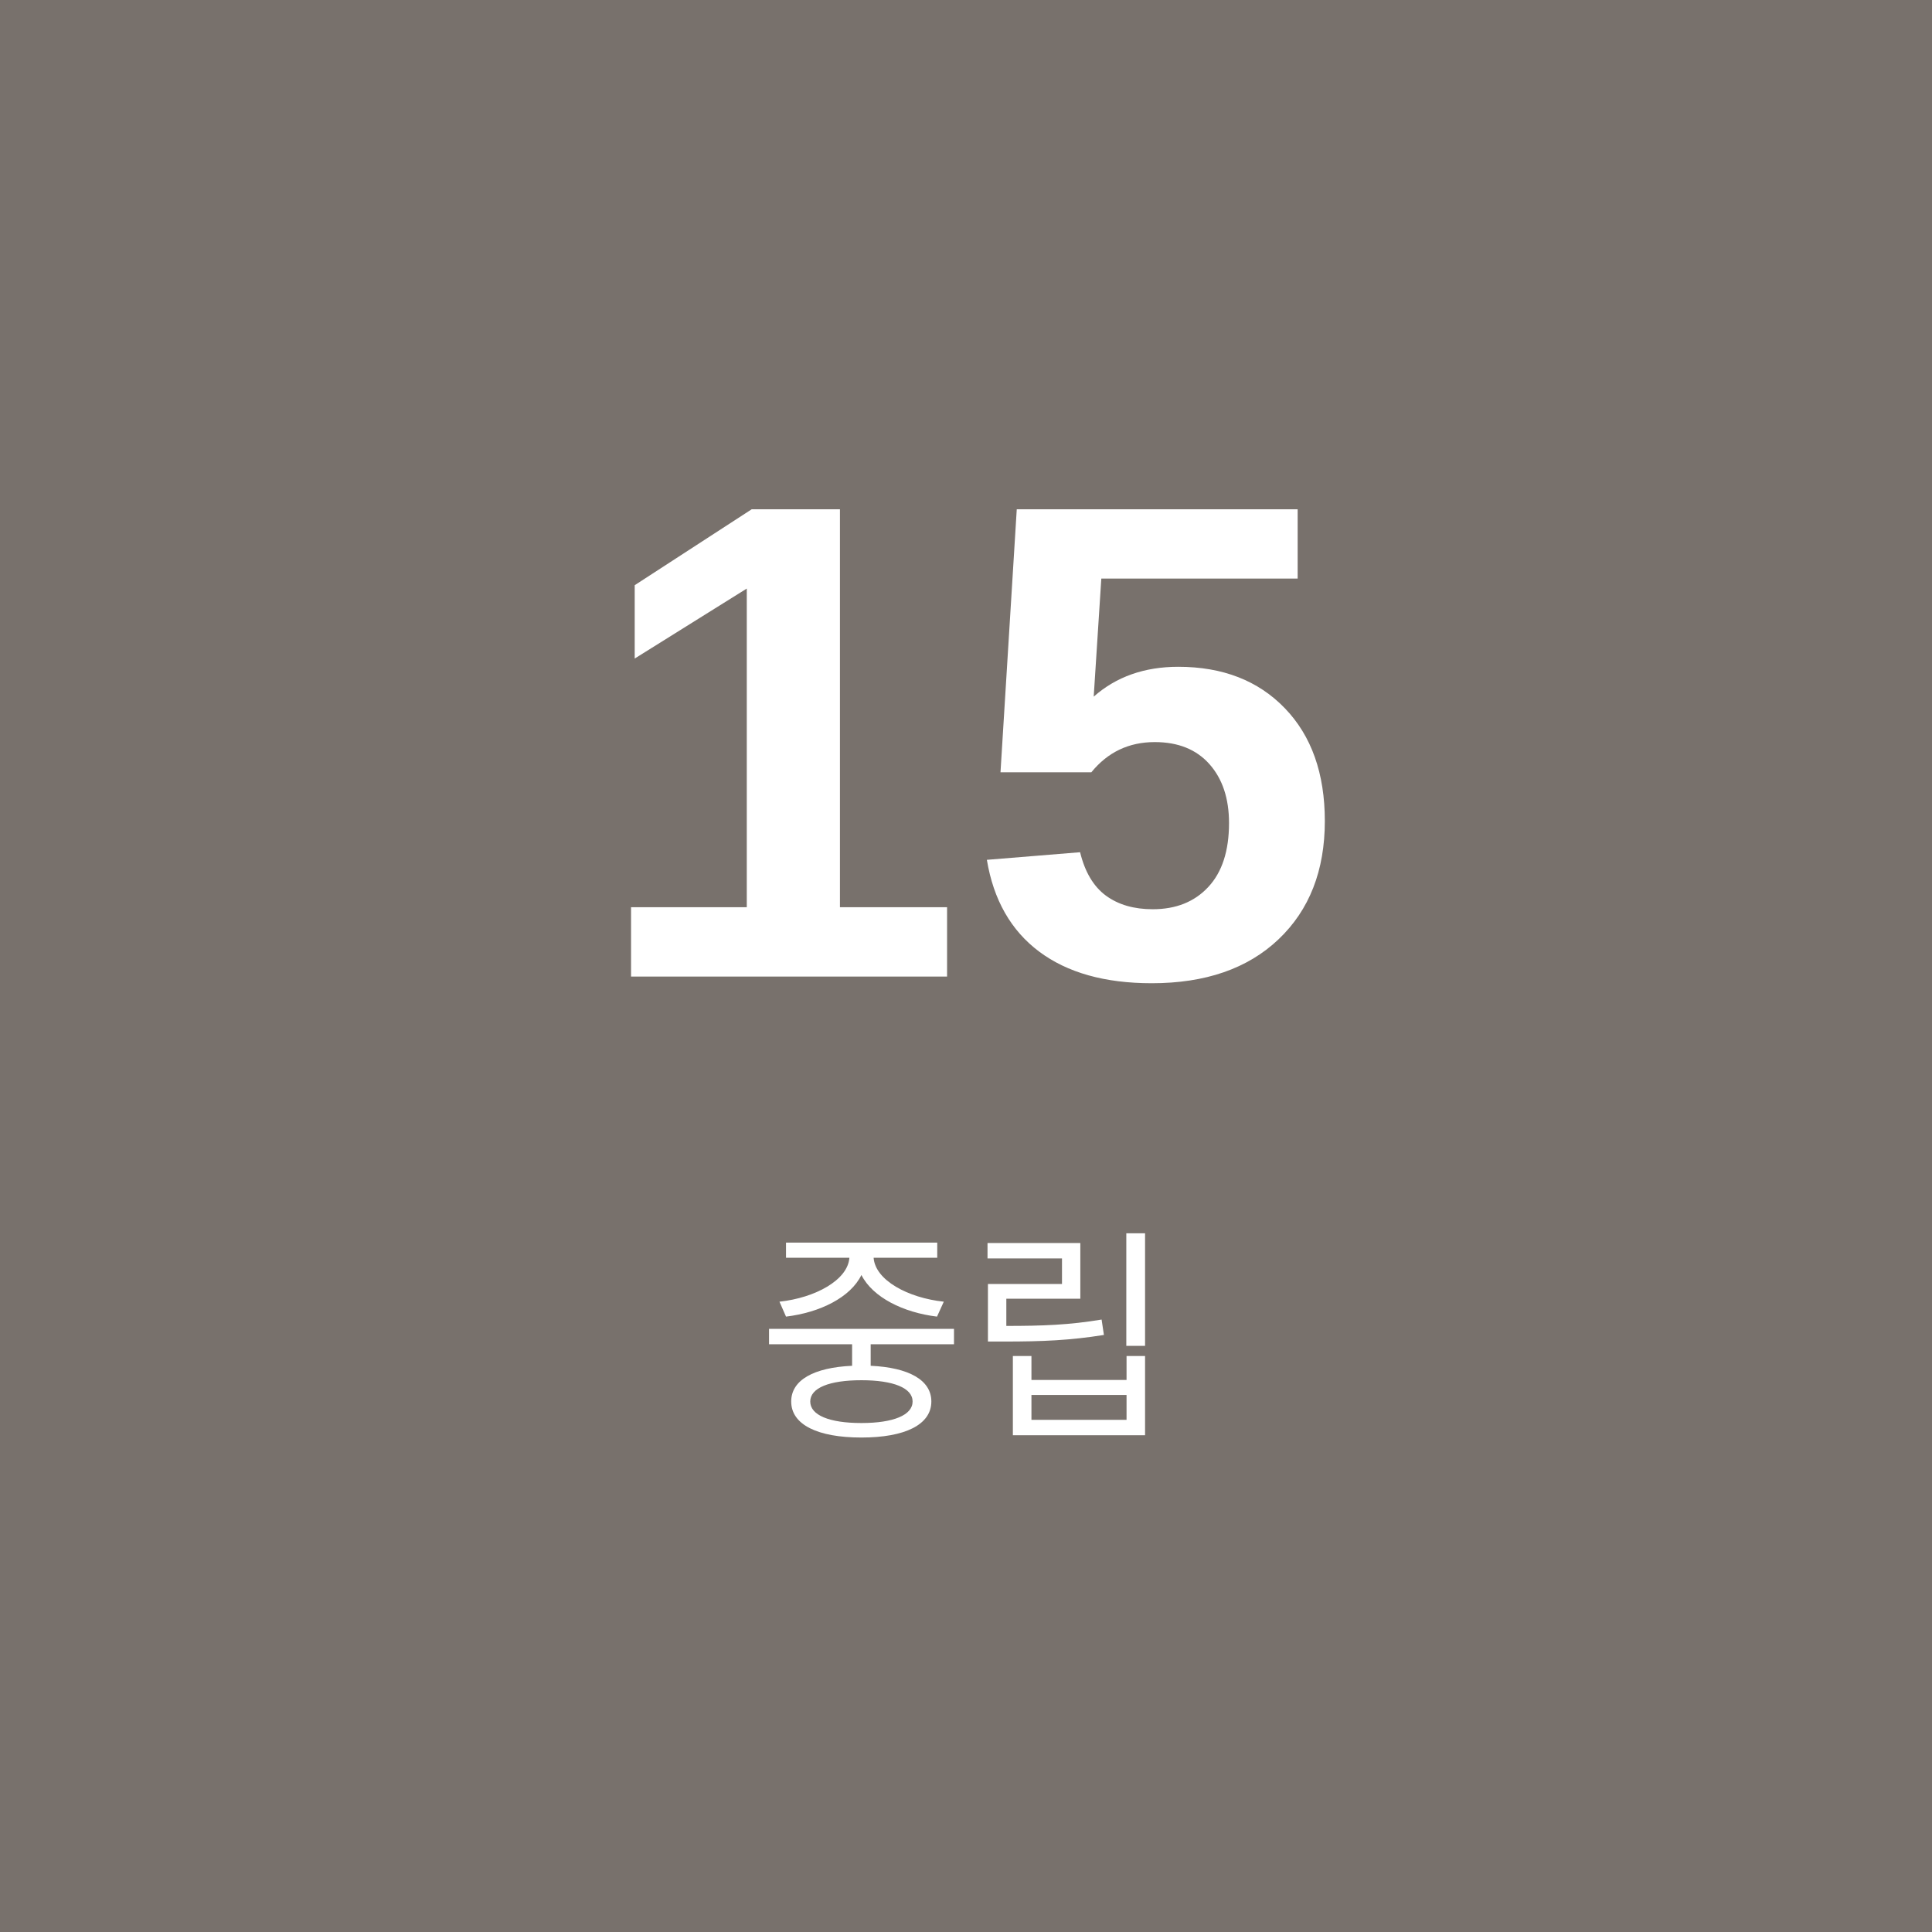
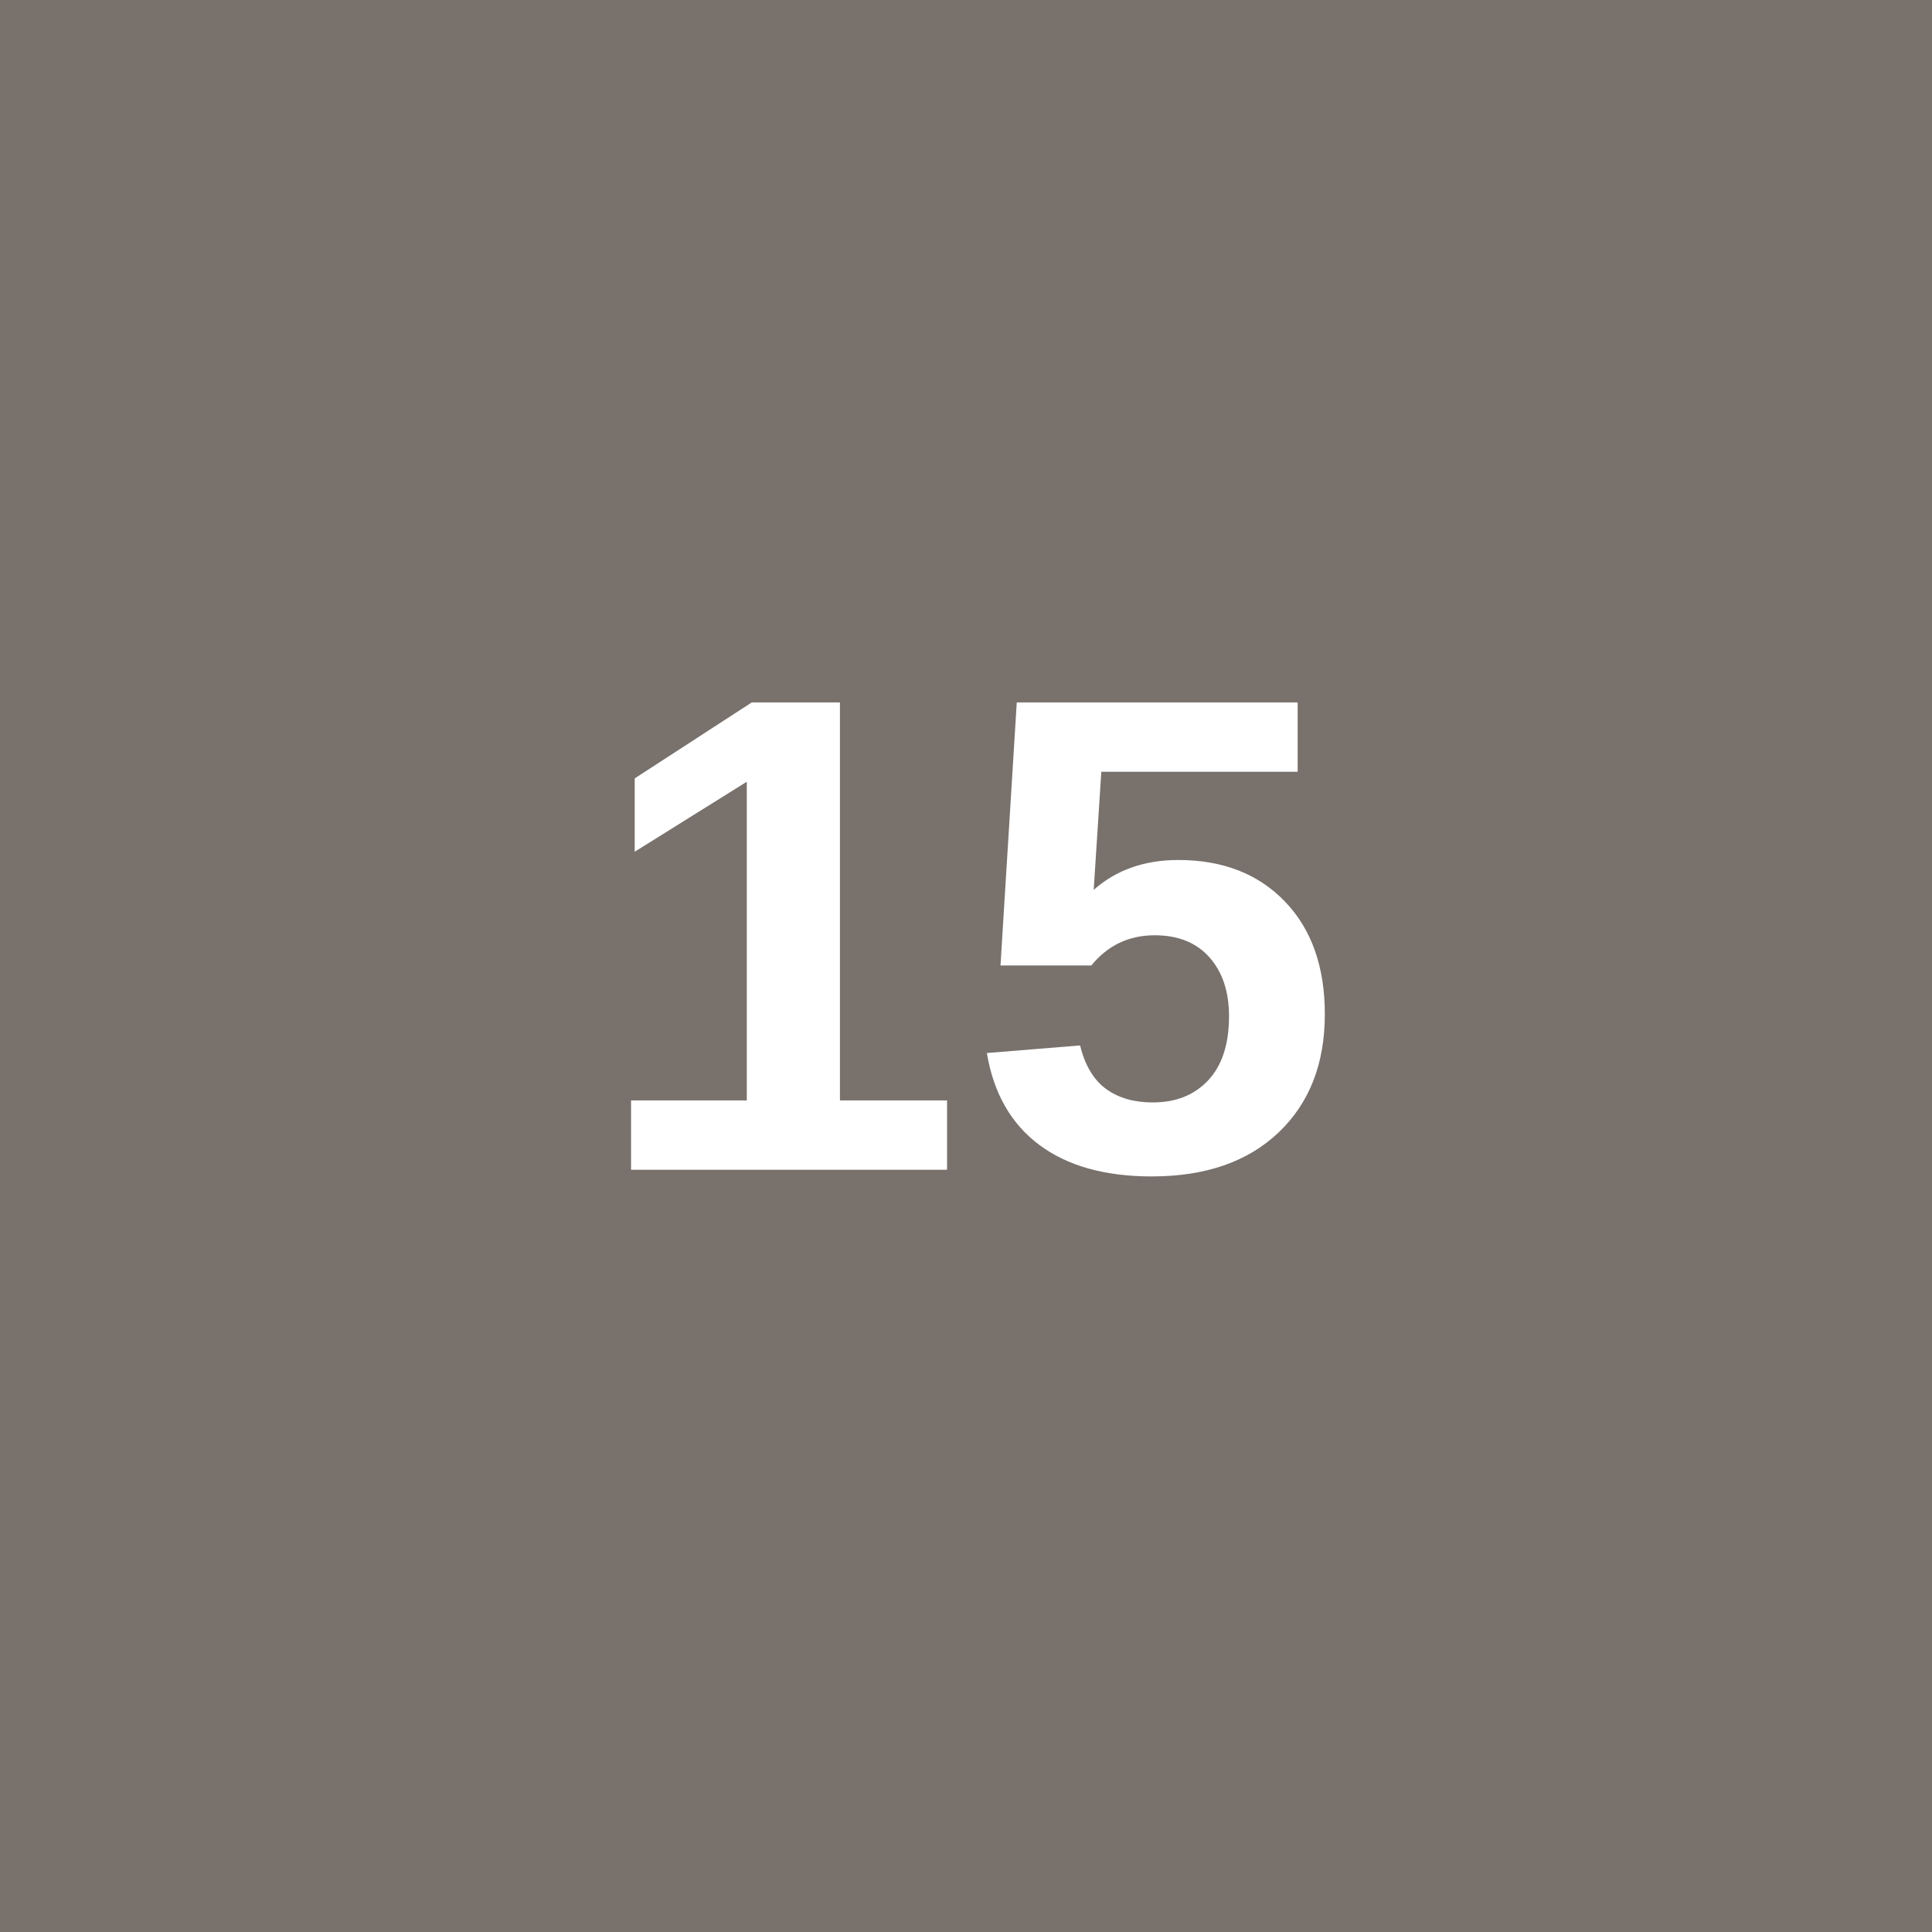
<svg xmlns="http://www.w3.org/2000/svg" width="512" height="512">
  <rect width="512" height="512" fill="rgb(120,113,108)" />
-   <text x="50%" y="40%" font-size="180" fill="white" text-anchor="middle" dy=".3em" font-family="Arial, sans-serif" font-weight="bold">15</text>
-   <text x="50%" y="70%" font-size="60" fill="white" text-anchor="middle" dy=".3em" font-family="Arial, sans-serif">중립</text>
+   <text x="50%" y="50%" font-size="180" fill="white" text-anchor="middle" dy=".3em" font-family="Arial, sans-serif" font-weight="bold">15</text>
</svg>
